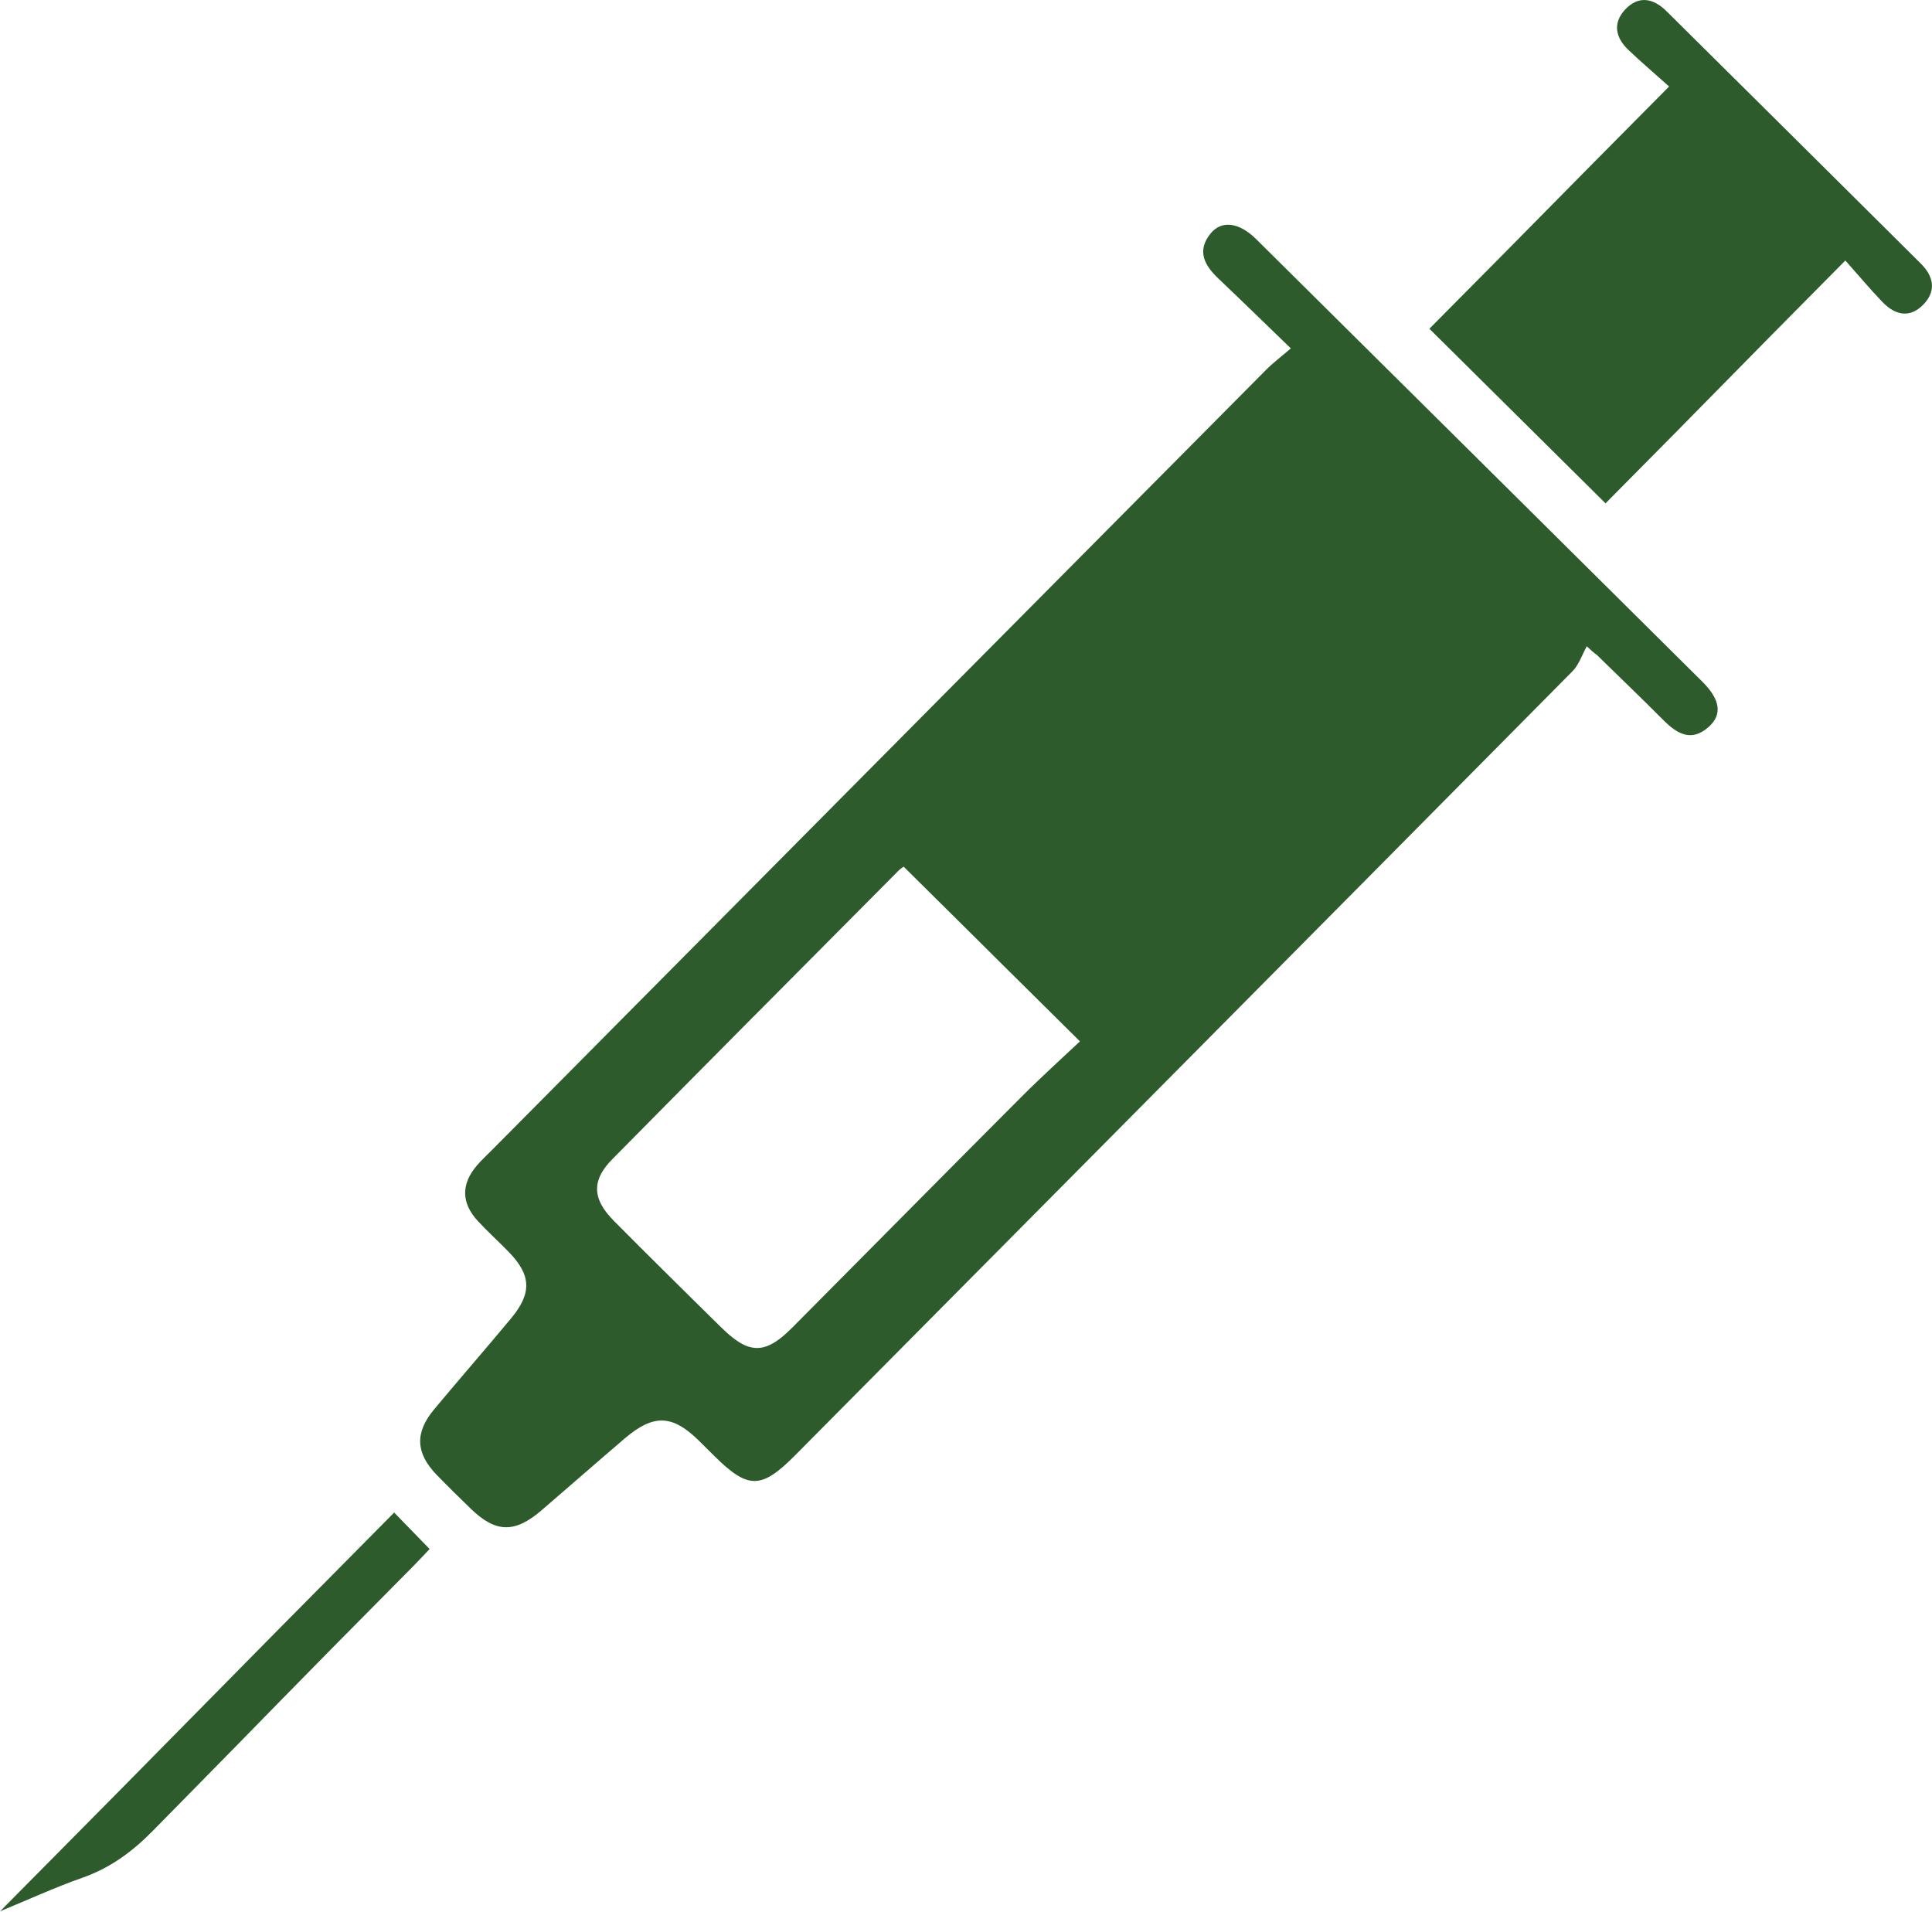
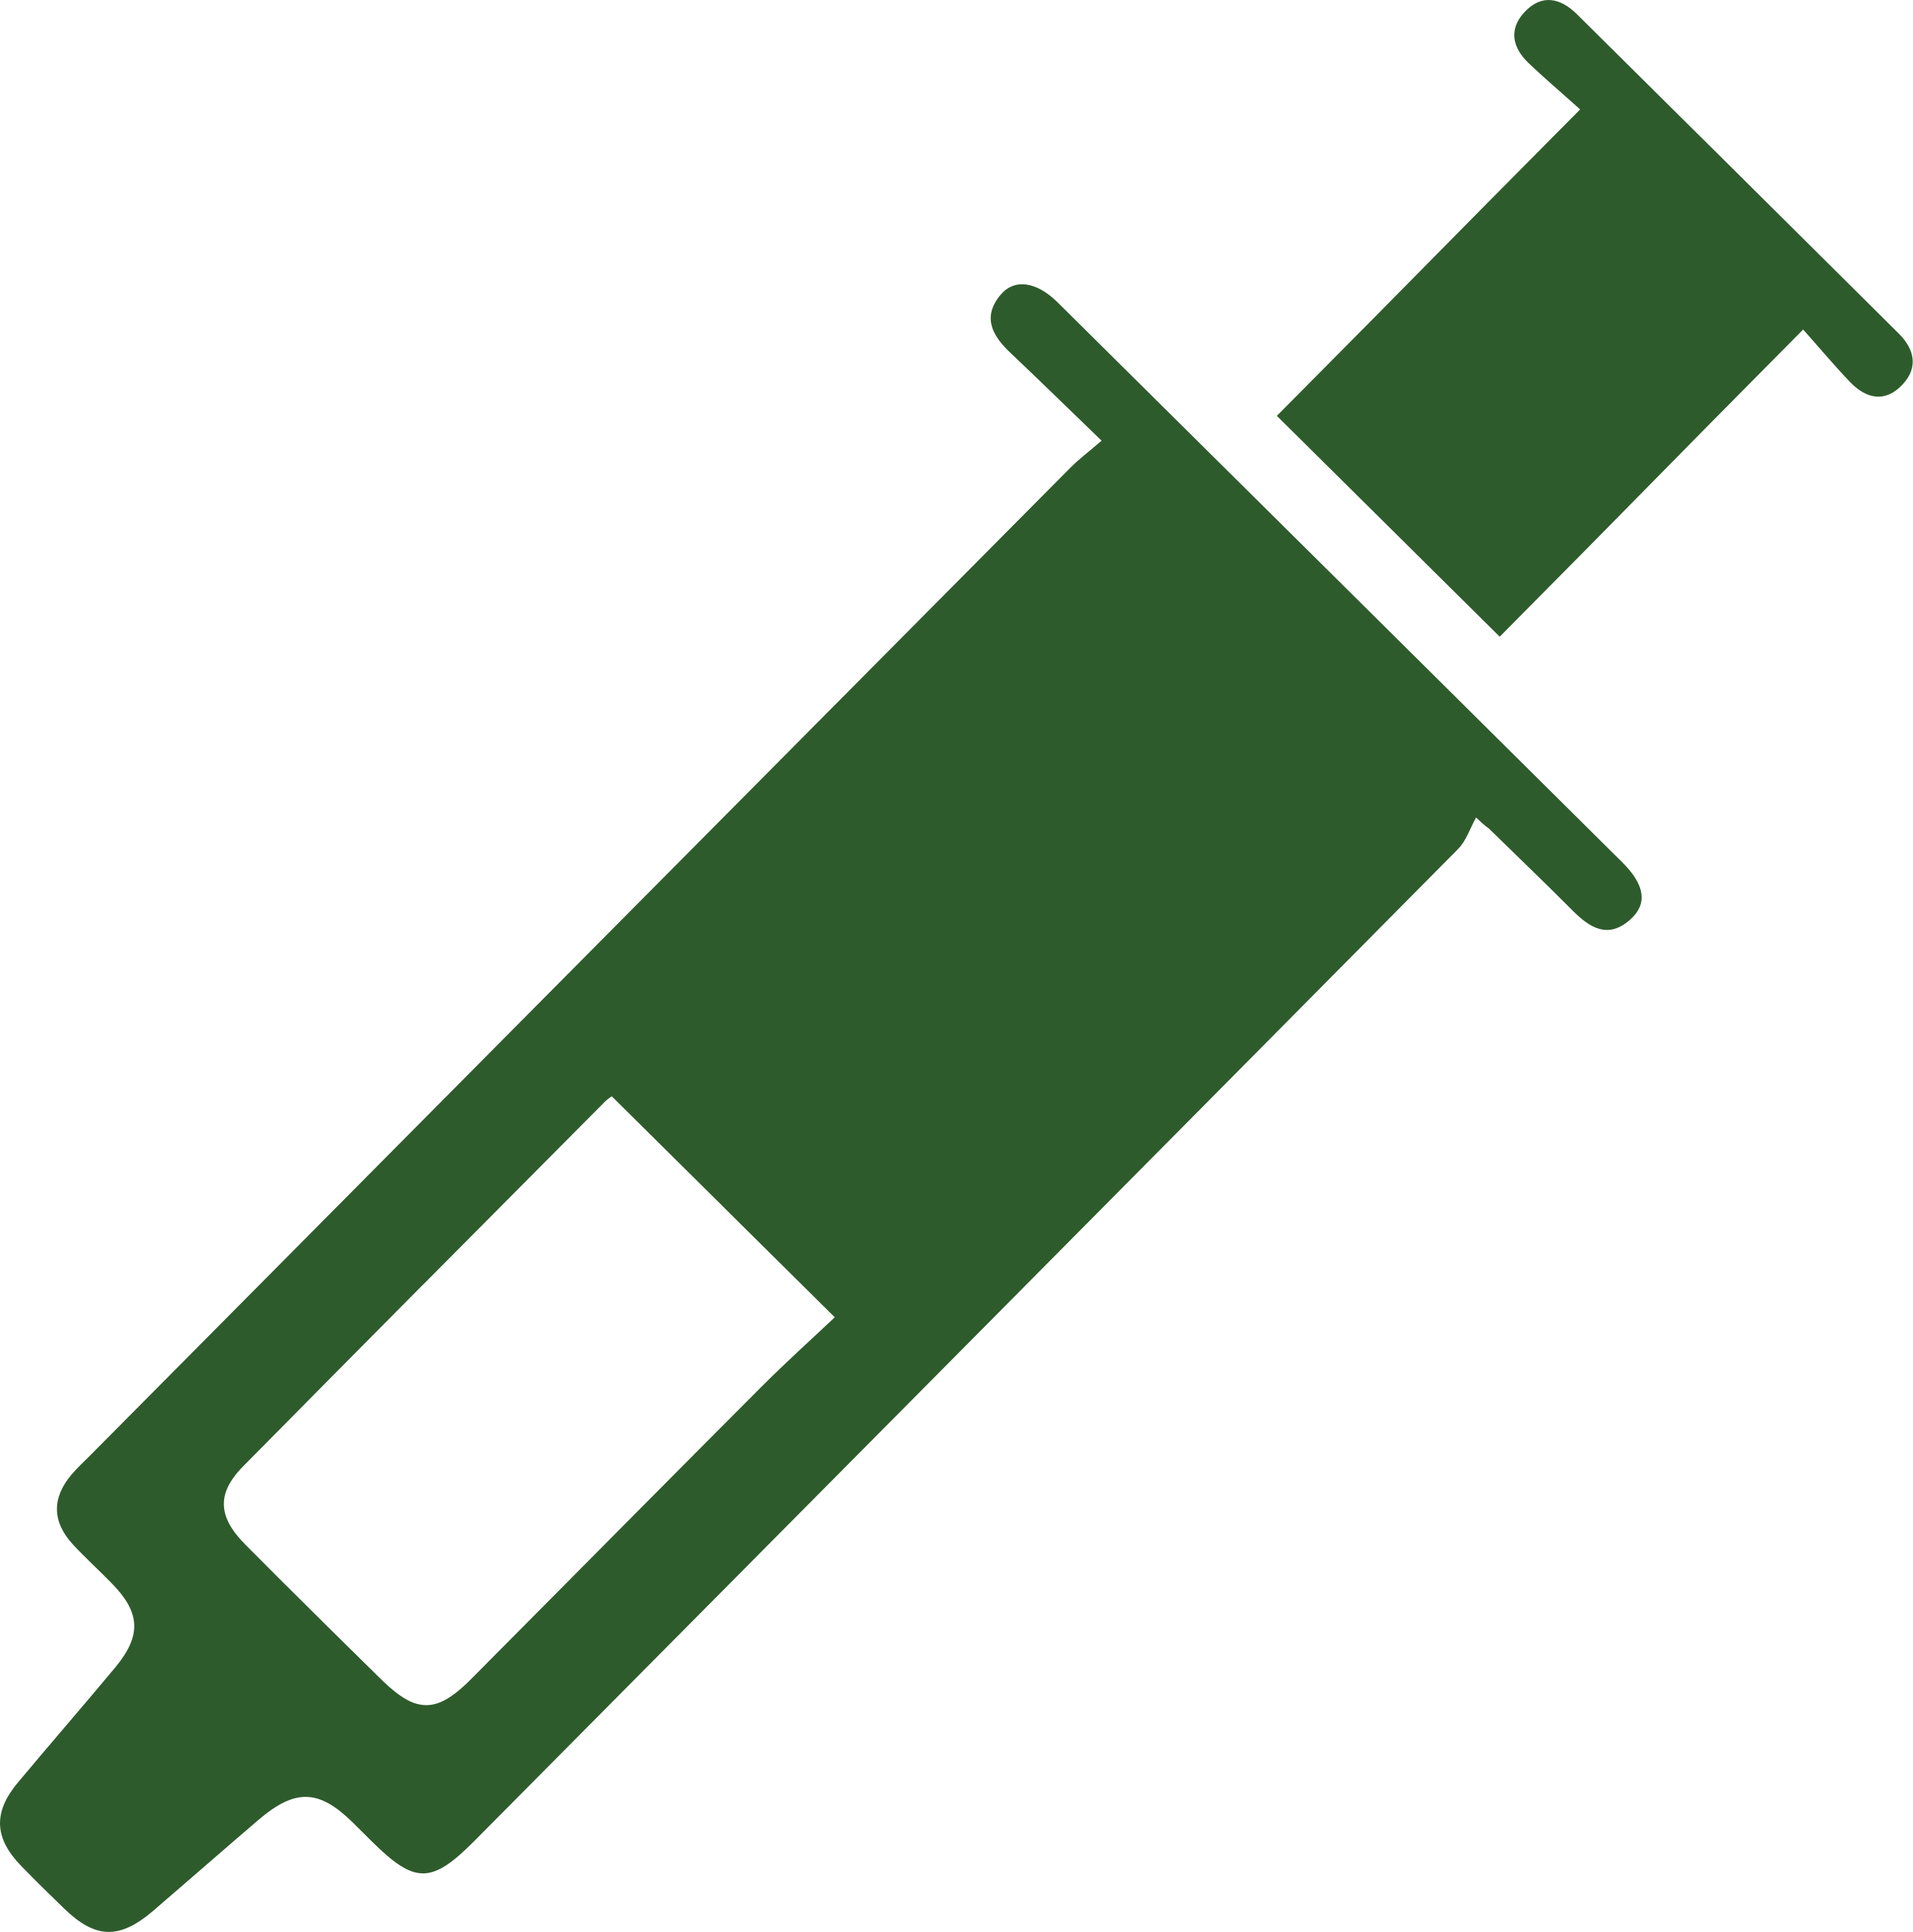
- <svg xmlns="http://www.w3.org/2000/svg" id="Capa_2" data-name="Capa 2" viewBox="0 0 392.65 388.44">
+ <svg xmlns="http://www.w3.org/2000/svg" id="Layer_2" data-name="Layer 2" viewBox="0 0 307.25 310.39">
  <defs>
    <style>
      .cls-1 {
        fill: #2e5b2c;
-         stroke-width: 0px;
      }
    </style>
  </defs>
-   <g id="Layer_1" data-name="Layer 1">
-     <path class="cls-1" d="M246.07,47.41c-2.93,3.57-1.28,6.53,1.61,9.26,4.7,4.45,9.32,8.98,14.66,14.13-2.09,1.8-3.66,2.98-5.02,4.35-52.47,52.85-104.92,105.73-157.37,158.6-1.02,1.04-2.11,2.02-3.05,3.13-3.21,3.77-3.17,7.6.22,11.27,1.98,2.14,4.15,4.09,6.18,6.18,4.66,4.74,4.87,8.41.59,13.57-5.17,6.22-10.49,12.32-15.68,18.54-3.94,4.74-3.74,8.88.56,13.31,2.25,2.33,4.57,4.59,6.89,6.84,5.07,4.93,8.92,5.04,14.38.36,5.64-4.85,11.24-9.76,16.9-14.6,5.89-5.02,9.68-4.89,15.1.43,1.04,1.02,2.07,2.06,3.1,3.08,6.91,6.84,9.57,6.83,16.47-.12,52.67-53.1,105.37-106.19,157.99-159.34,1.32-1.34,1.94-3.36,2.89-5.06,1.71,1.61,1.9,1.63,2.01,1.72,4.51,4.41,9.07,8.78,13.52,13.25,2.78,2.79,5.7,4.58,9.24,1.42,2.81-2.5,2.38-5.55-1.27-9.18-30.22-30-60.45-59.98-90.69-89.95-3.43-3.4-7-3.9-9.23-1.19ZM183.7,176.17c5.9,5.86,11.77,11.67,17.69,17.53.4.4.81.8,1.21,1.21,5.55,5.49,11.15,11.04,16.88,16.72l-.04.04c-3.67,3.46-7.84,7.22-11.81,11.2-6.69,6.7-13.36,13.42-20.04,20.15-8.81,8.88-17.63,17.78-26.45,26.66-3.24,3.27-5.68,4.66-8.27,4.17-.53-.09-1.07-.26-1.62-.52-1.45-.68-3-1.91-4.8-3.69-1.82-1.79-3.62-3.58-5.44-5.36-1.84-1.8-3.66-3.62-5.5-5.44-3.59-3.56-7.19-7.13-10.75-10.73-1.14-1.16-2.01-2.27-2.58-3.35-.21-.41-.39-.82-.52-1.22-.04-.13-.08-.26-.11-.39-.67-2.52.31-4.97,2.95-7.63,9.51-9.63,19.02-19.24,28.55-28.84.17-.16.33-.33.5-.49,9.67-9.74,19.35-19.48,29.03-29.22.43-.43.97-.77,1.07-.84.02.02.03.03.05.05Z" />
-     <path class="cls-1" d="M375.05,52.93c-25.81,26.02-24.34,24.76-48.75,49.36-11.85-11.75-23.63-23.42-35.8-35.48,24.39-24.55,23.11-23.45,48.72-49.23-3.01-2.7-5.72-5-8.29-7.45-2.56-2.45-3.23-5.37-.69-8.14,2.76-3,5.79-2.36,8.47.3,17.25,17.08,34.47,34.19,51.69,51.3,2.52,2.51,3.17,5.42.63,8.16-2.77,2.99-5.82,2.37-8.45-.37-2.46-2.56-4.74-5.29-7.54-8.44Z" />
-     <path class="cls-1" d="M0,388.44c39.57-39.89,41-41.63,80.11-81.05,2.19,2.26,4.61,4.74,7.2,7.41-.78.83-1.96,2.11-3.19,3.35-30.29,30.55-22.91,23.31-53.1,53.96-4.18,4.24-8.65,7.52-14.29,9.5-5.55,1.95-10.91,4.42-16.74,6.82Z" />
+   <g id="Layer_1-2" data-name="Layer 1">
+     <path class="cls-1" d="M160.68,47.41c-2.93,3.57-1.28,6.53,1.61,9.26,4.7,4.45,9.32,8.98,14.66,14.13-2.09,1.8-3.66,2.98-5.02,4.35-52.47,52.85-104.92,105.73-157.37,158.6-1.02,1.04-2.11,2.02-3.05,3.13-3.21,3.77-3.17,7.6.22,11.27,1.98,2.14,4.15,4.09,6.18,6.18,4.66,4.74,4.87,8.41.59,13.57-5.17,6.22-10.49,12.32-15.68,18.54-3.94,4.74-3.74,8.88.56,13.31,2.25,2.33,4.57,4.59,6.89,6.84,5.07,4.93,8.92,5.04,14.38.36,5.64-4.85,11.24-9.76,16.9-14.6,5.89-5.02,9.68-4.89,15.1.43,1.04,1.02,2.07,2.06,3.1,3.08,6.91,6.84,9.57,6.83,16.47-.12,52.67-53.1,105.37-106.19,157.99-159.34,1.32-1.34,1.94-3.36,2.89-5.06,1.71,1.61,1.9,1.63,2.01,1.72,4.51,4.41,9.07,8.78,13.52,13.25,2.78,2.79,5.7,4.58,9.24,1.42,2.81-2.5,2.38-5.55-1.27-9.18-30.22-30-60.45-59.98-90.69-89.95-3.43-3.4-7-3.9-9.23-1.19ZM98.31,176.17c5.9,5.86,11.77,11.67,17.69,17.53.4.4.81.8,1.21,1.21,5.55,5.49,11.15,11.04,16.88,16.72l-.04.04c-3.67,3.46-7.84,7.22-11.81,11.2-6.69,6.7-13.36,13.42-20.04,20.15-8.81,8.88-17.63,17.78-26.45,26.66-3.24,3.27-5.68,4.66-8.27,4.17-.53-.09-1.07-.26-1.62-.52-1.45-.68-3-1.91-4.8-3.69-1.82-1.79-3.62-3.58-5.44-5.36-1.84-1.8-3.66-3.62-5.5-5.44-3.59-3.56-7.19-7.13-10.75-10.73-1.14-1.16-2.01-2.27-2.58-3.35-.21-.41-.39-.82-.52-1.22-.04-.13-.08-.26-.11-.39-.67-2.52.31-4.97,2.95-7.63,9.51-9.63,19.02-19.24,28.55-28.84.17-.16.33-.33.5-.49,9.67-9.74,19.35-19.48,29.03-29.22.43-.43.97-.77,1.07-.84.02.02.03.03.05.05Z" />
+     <path class="cls-1" d="M289.65,52.93c-25.81,26.02-24.34,24.76-48.75,49.36-11.85-11.75-23.63-23.42-35.8-35.48,24.39-24.55,23.11-23.45,48.72-49.23-3.01-2.7-5.72-5-8.29-7.45-2.56-2.45-3.23-5.37-.69-8.14,2.76-3,5.79-2.36,8.47.3,17.25,17.08,34.47,34.19,51.69,51.3,2.52,2.51,3.17,5.42.63,8.16-2.77,2.99-5.82,2.37-8.45-.37-2.46-2.56-4.74-5.29-7.54-8.44Z" />
  </g>
</svg>
